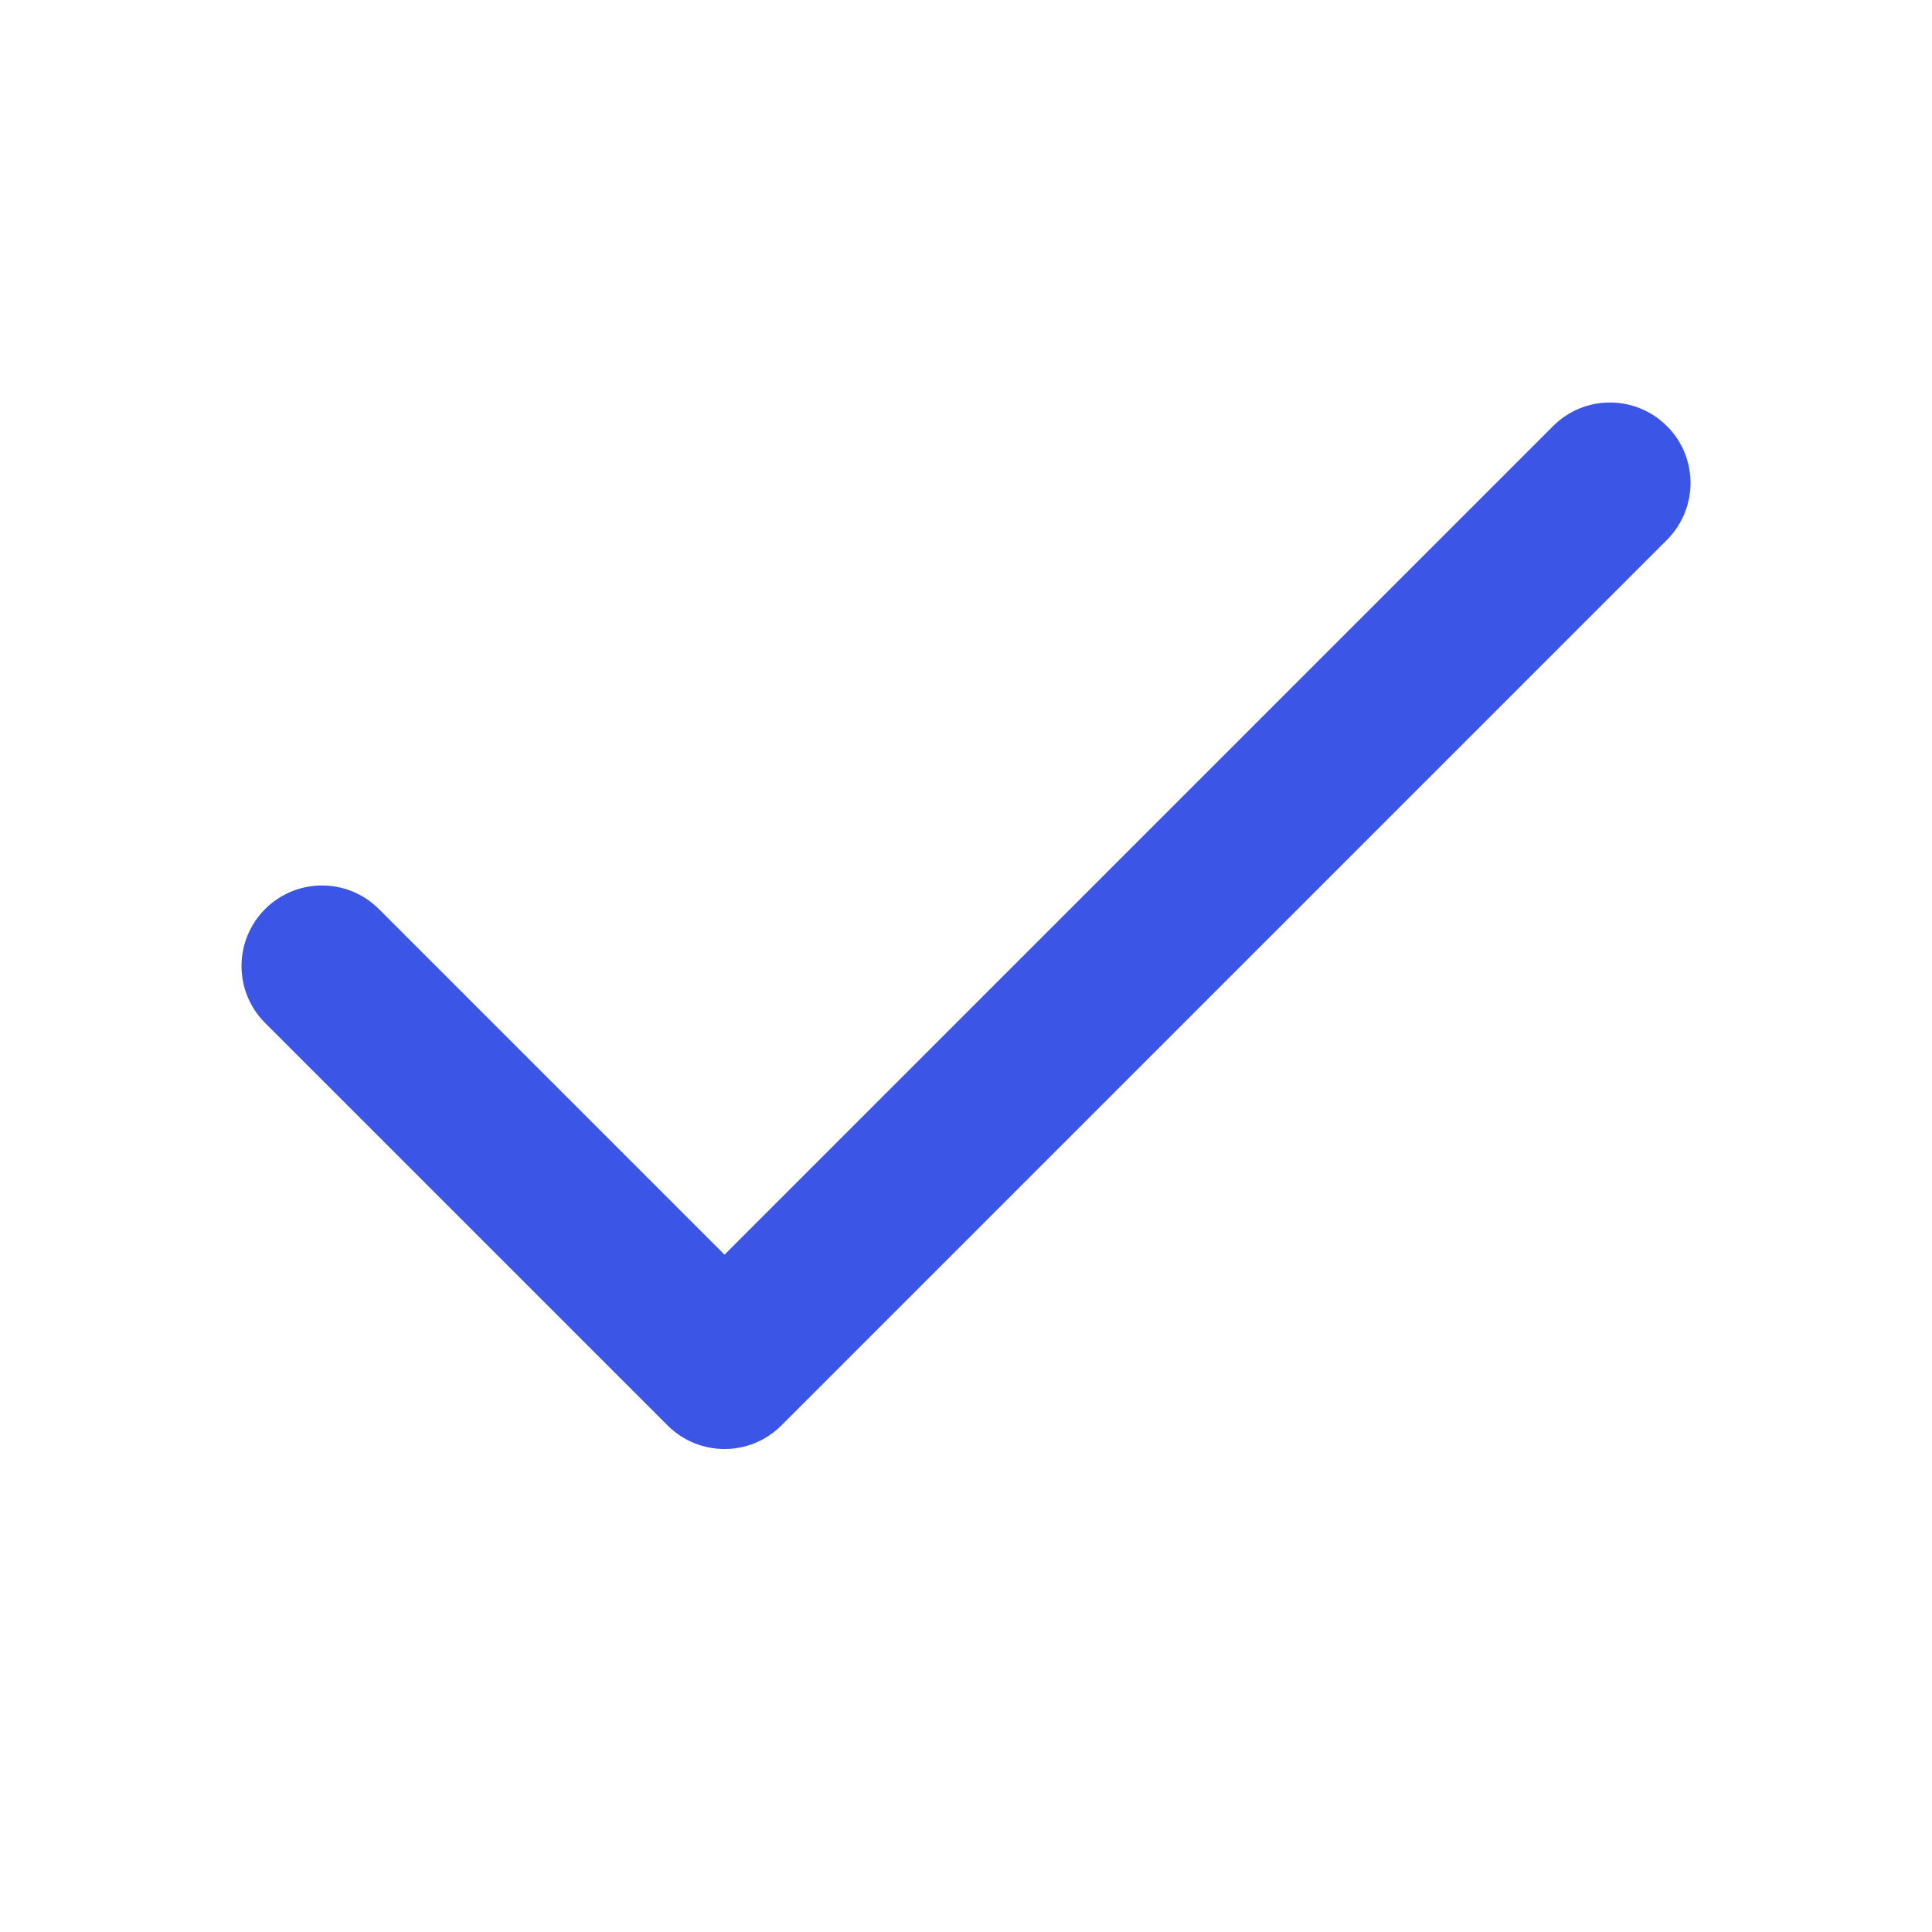
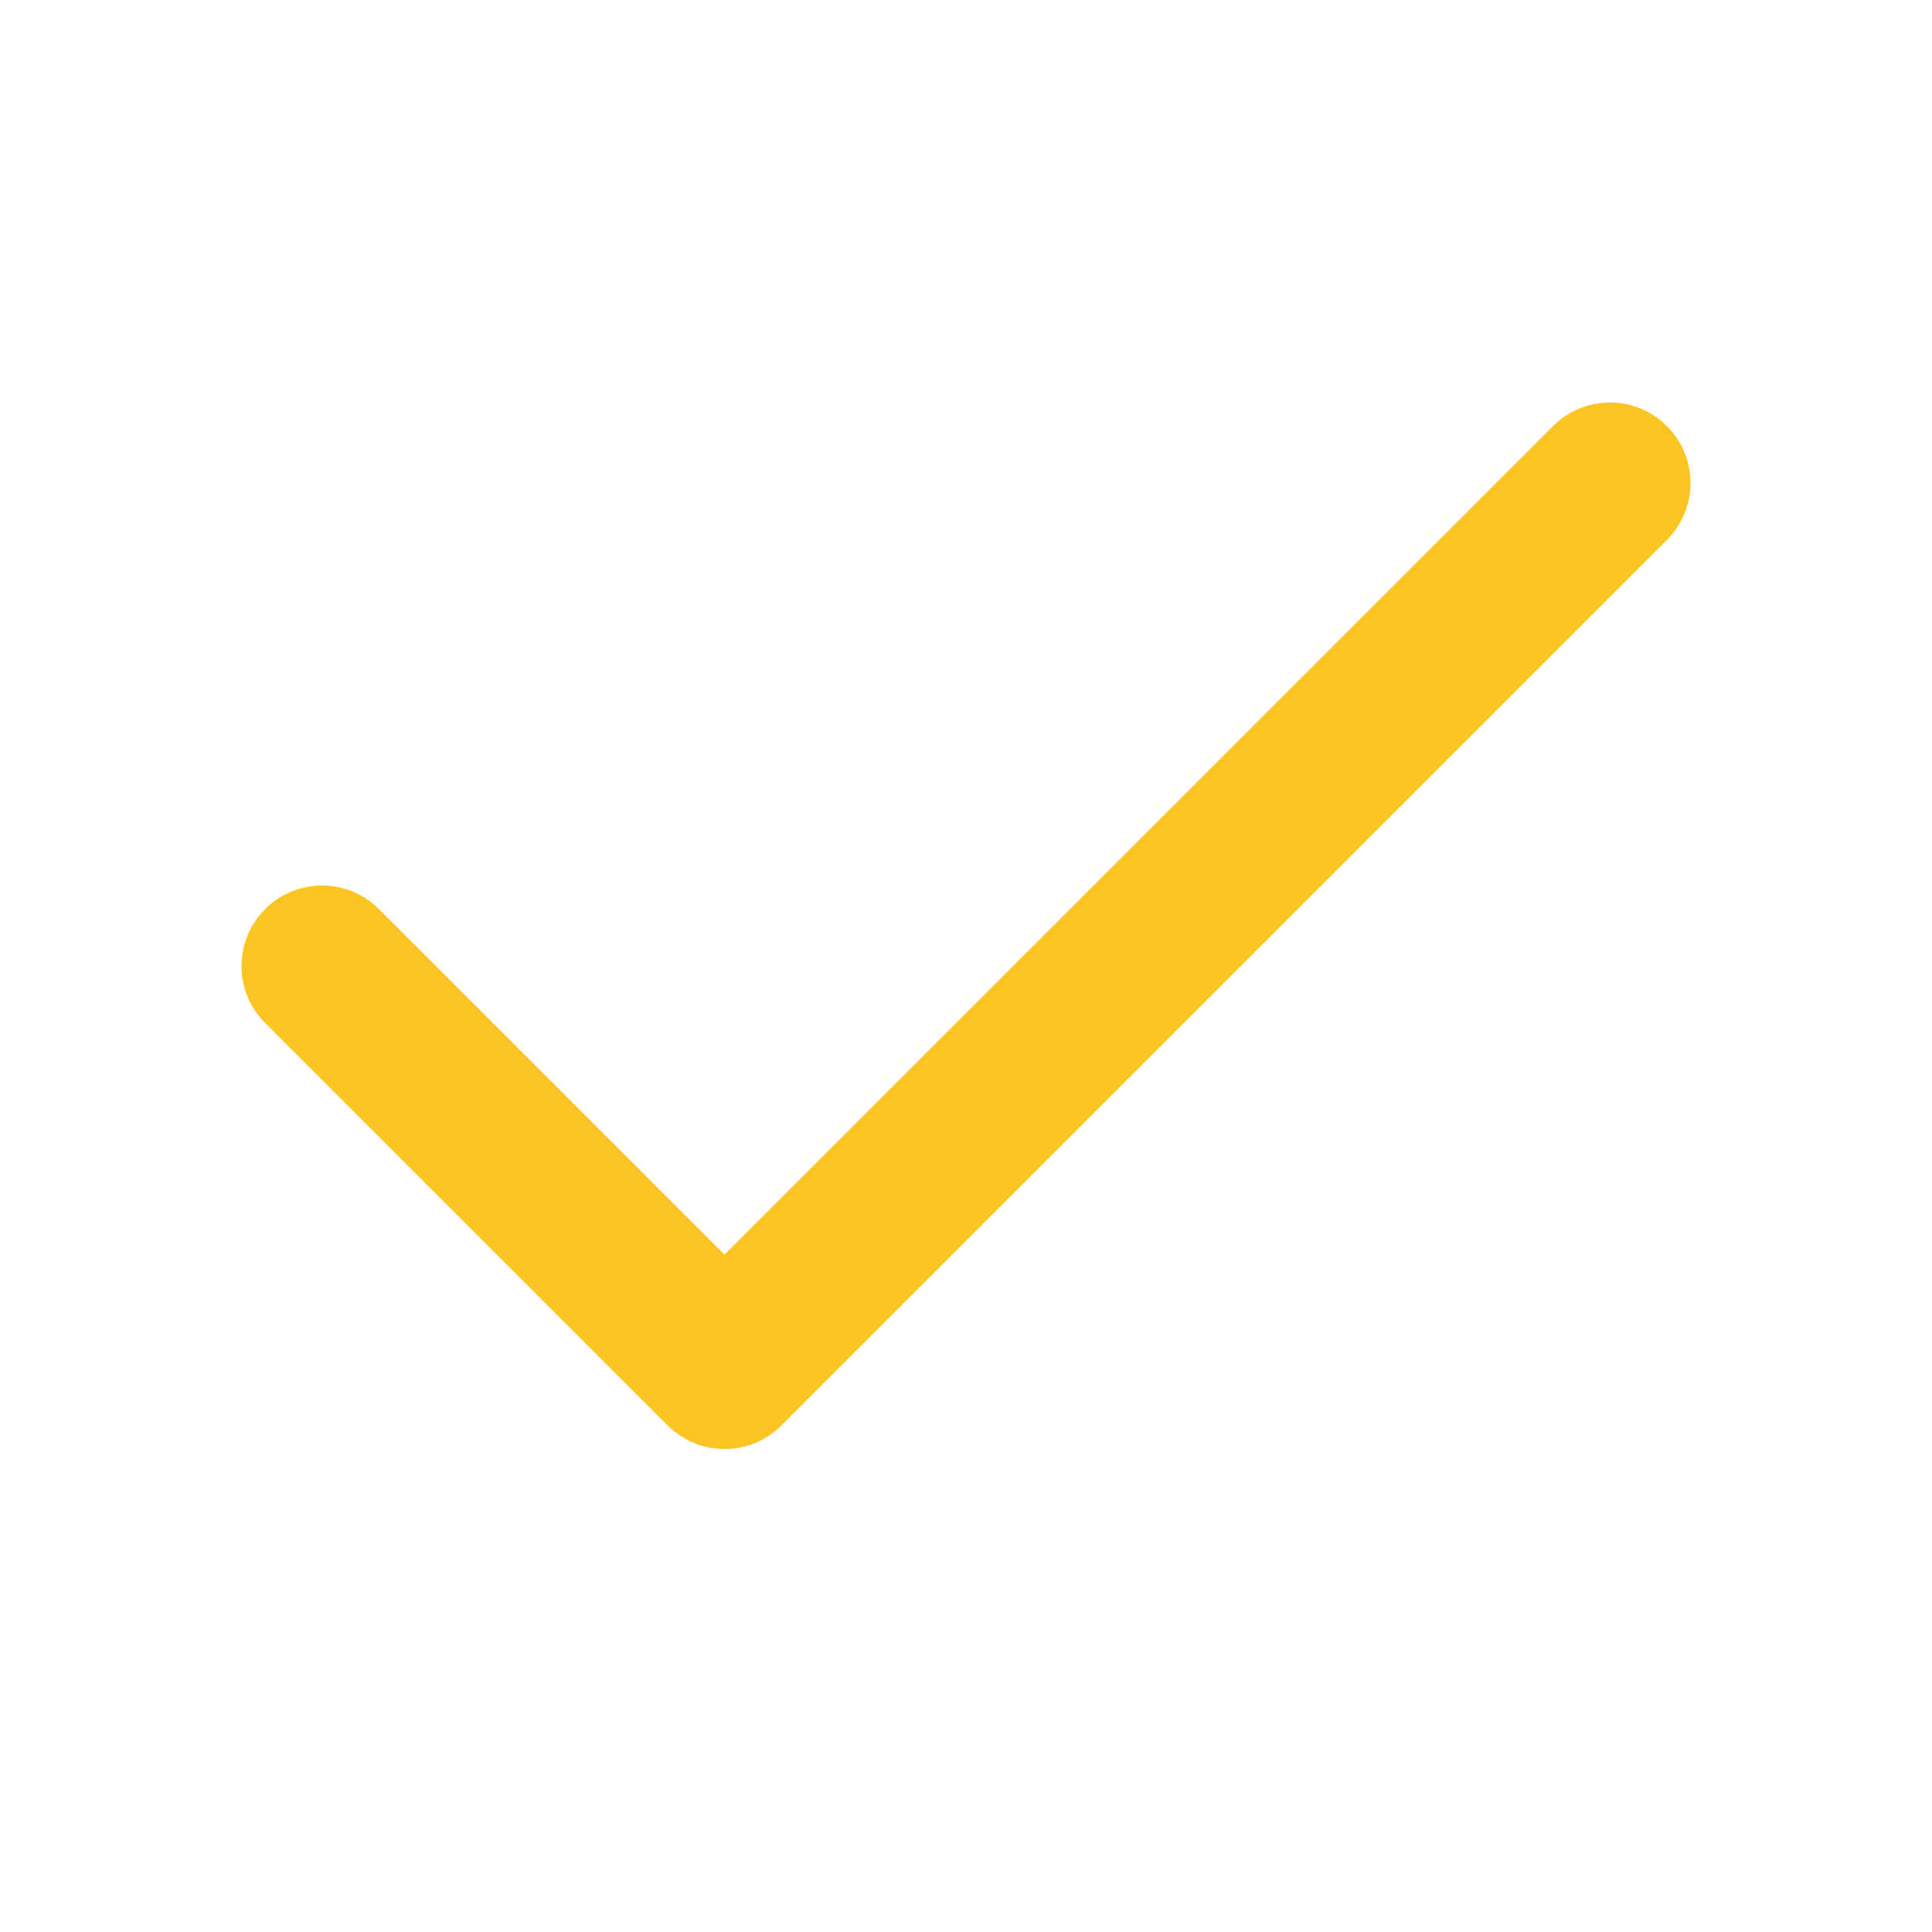
<svg xmlns="http://www.w3.org/2000/svg" version="1.1" width="24" height="24" viewBox="0 0 24 24">
-   <path d="M19.293 5.293l-10.293 10.293-4.293-4.293c-0.391-0.391-1.024-0.391-1.414 0s-0.391 1.024 0 1.414l5 5c0.391 0.391 1.024 0.391 1.414 0l11-11c0.391-0.391 0.391-1.024 0-1.414s-1.024-0.391-1.414 0z" fill="#3b55e6" />
+   <path d="M19.293 5.293l-10.293 10.293-4.293-4.293c-0.391-0.391-1.024-0.391-1.414 0s-0.391 1.024 0 1.414l5 5c0.391 0.391 1.024 0.391 1.414 0l11-11c0.391-0.391 0.391-1.024 0-1.414s-1.024-0.391-1.414 0z" fill="#fcc521" />
</svg>
